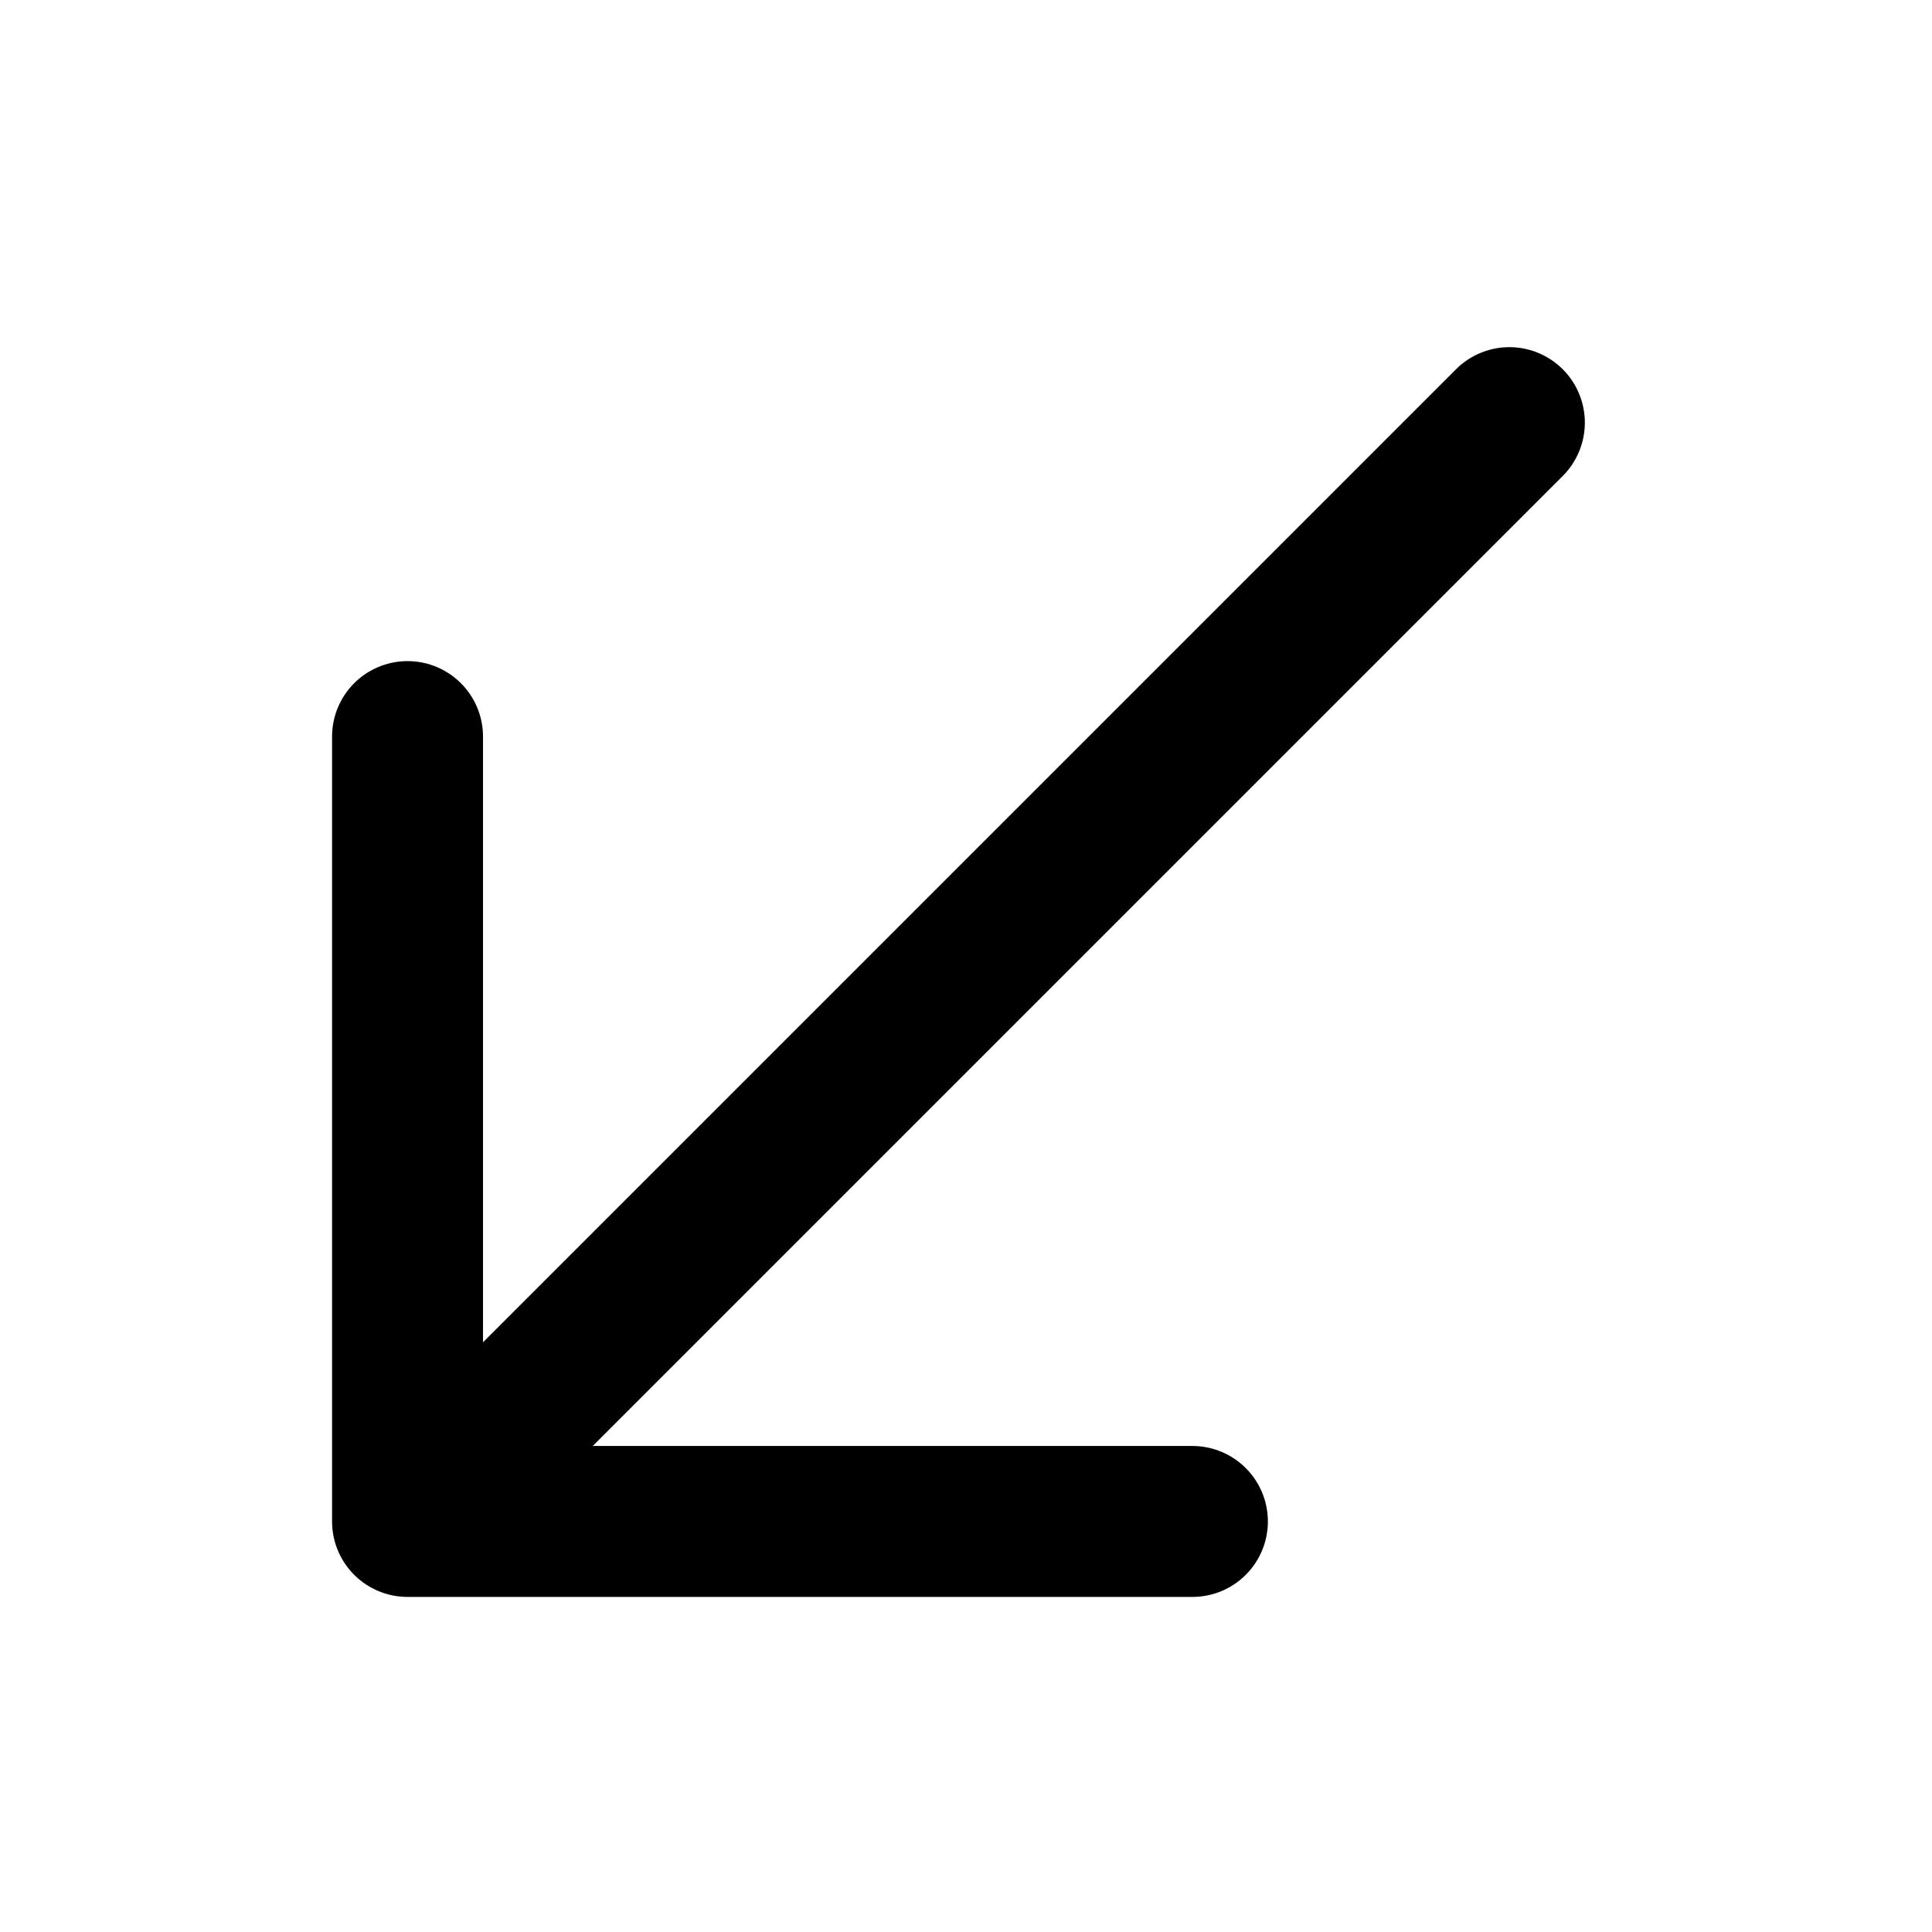
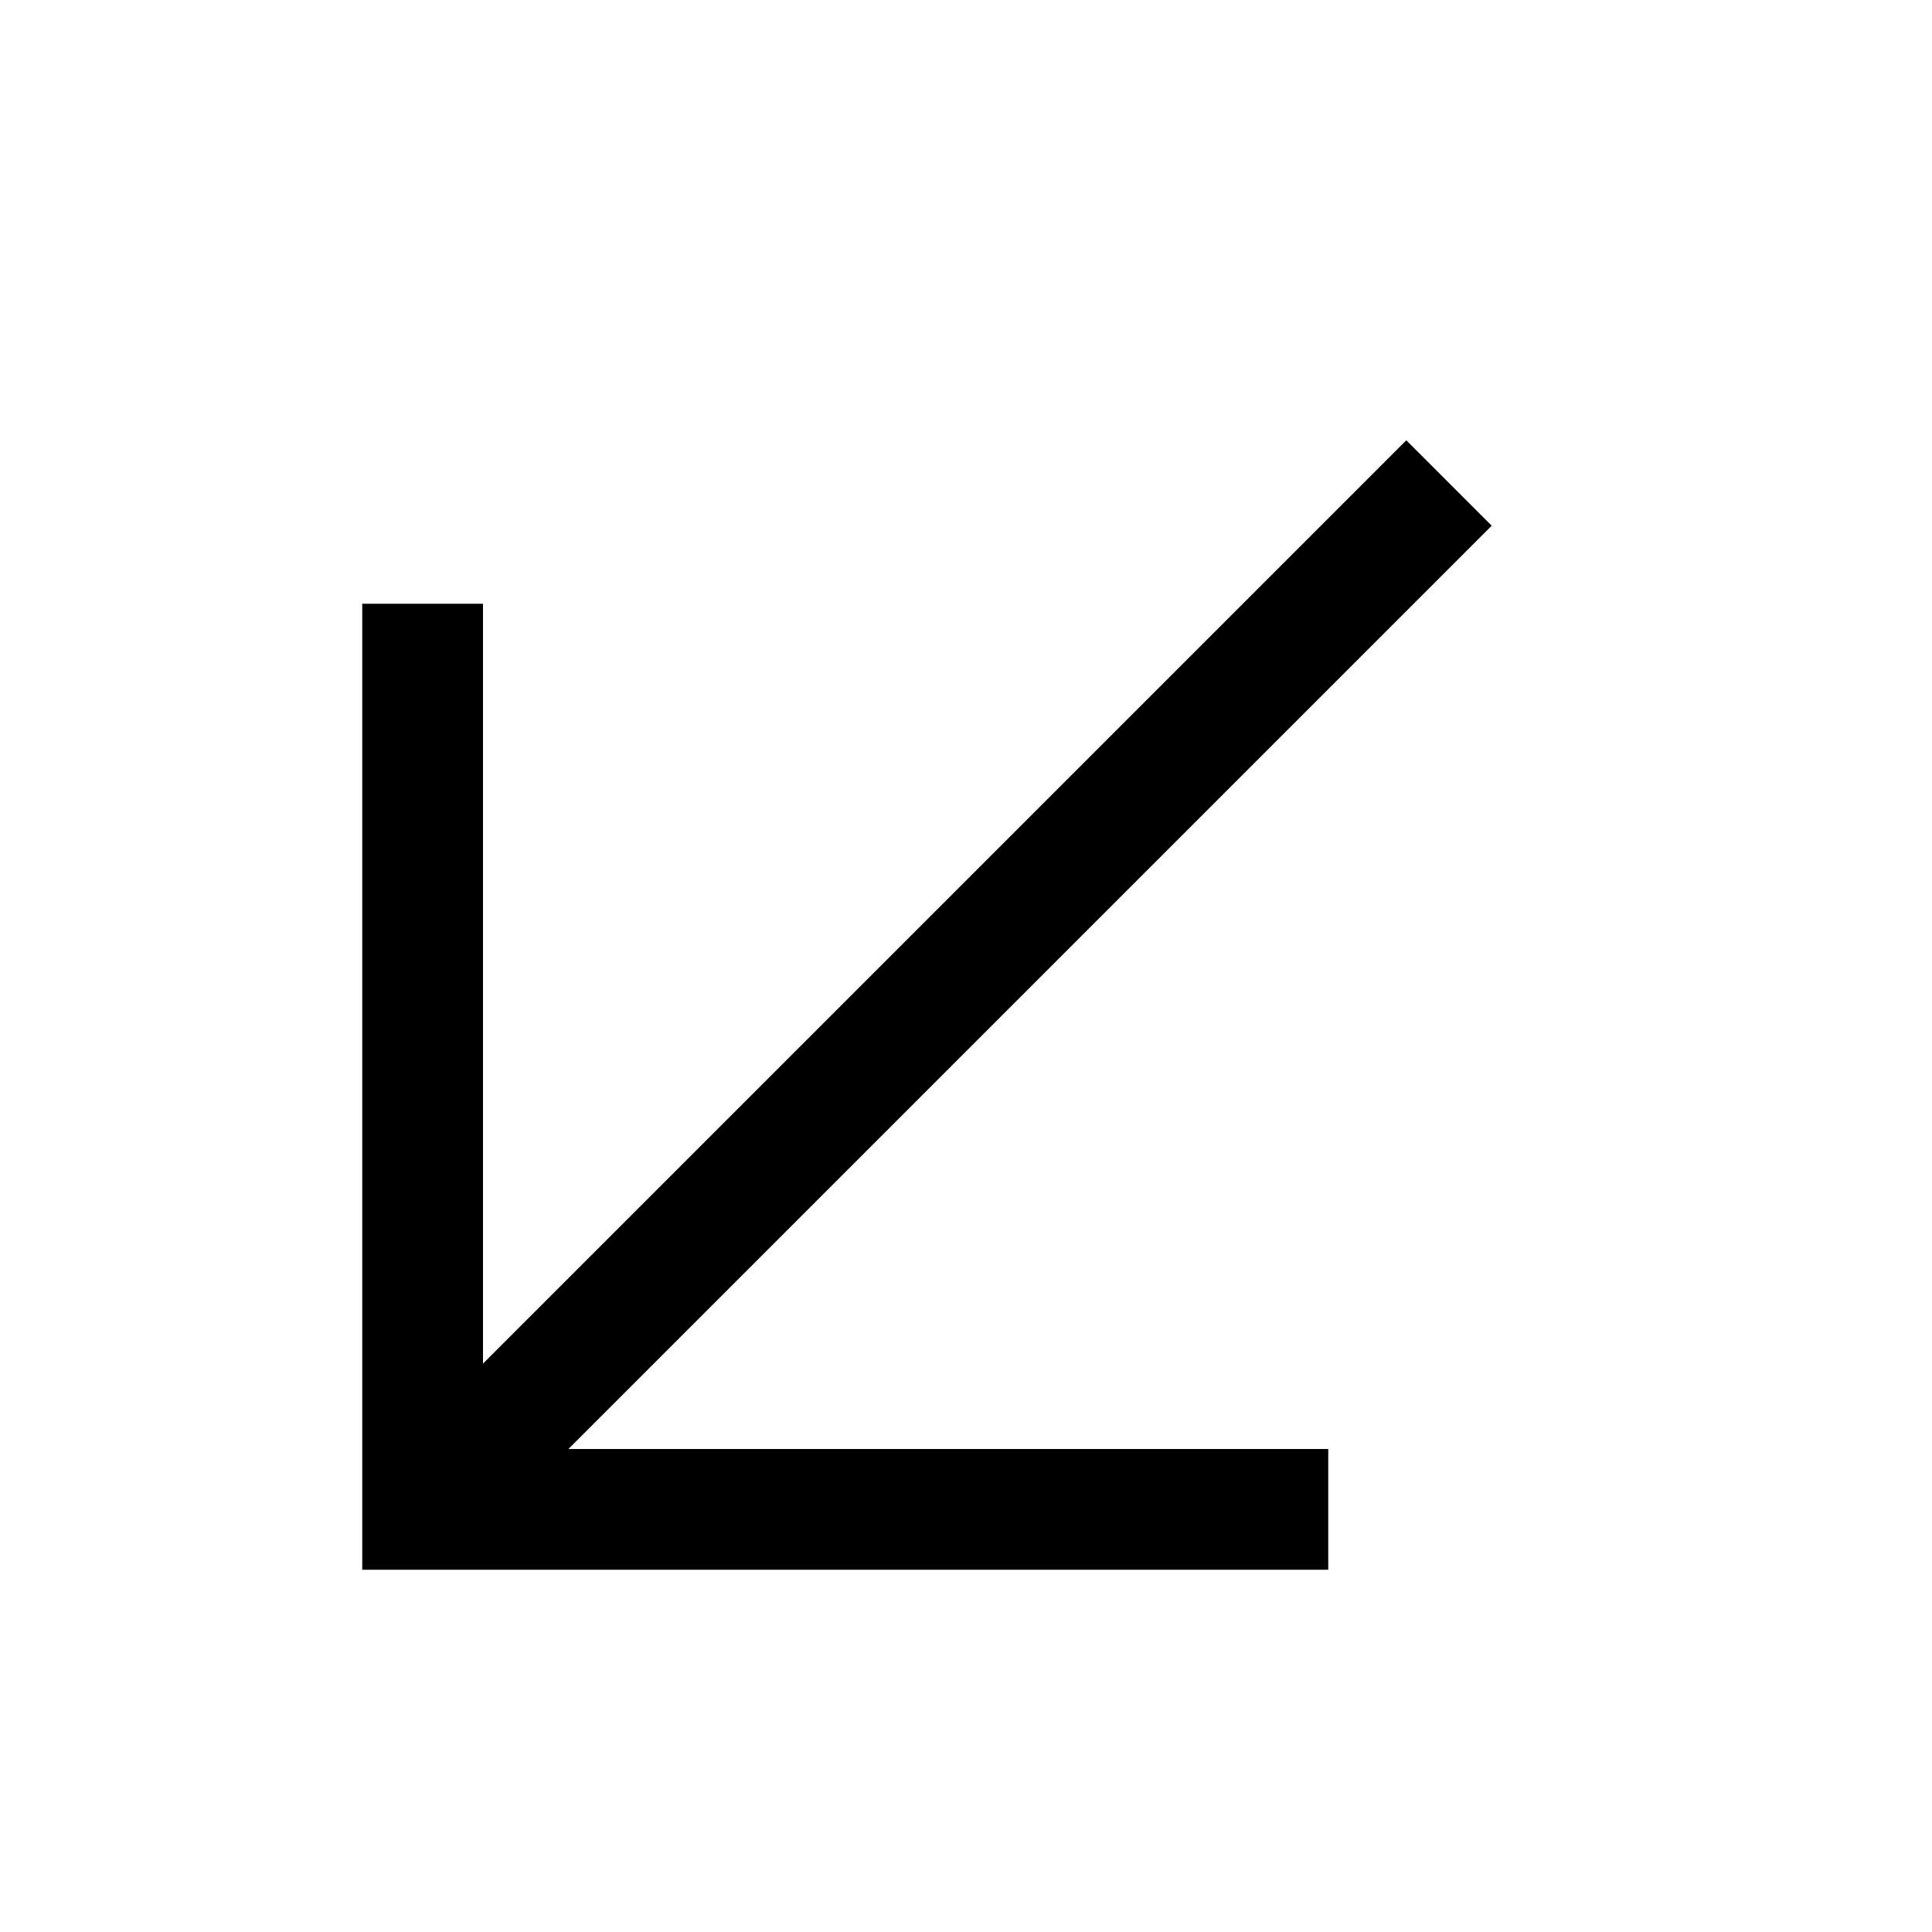
<svg xmlns="http://www.w3.org/2000/svg" version="1.1" viewBox="0 0 32 32">
-   <path d="m6.75 12.2v13h13" fill="none" stroke="#000000" stroke-linecap="round" stroke-linejoin="round" stroke-width="2.5" />
-   <path d="M 7.75,24.25 25,7" fill="#000000" stroke="#000000" stroke-linecap="round" stroke-linejoin="round" stroke-width="2.5" />
+   <path d="m22 25h-15v-15" fill="none" stroke="#000000" stroke-width="2" />
+   <path d="m24 8-16 16" fill="#000000" stroke="#000000" stroke-width="2" />
</svg>
